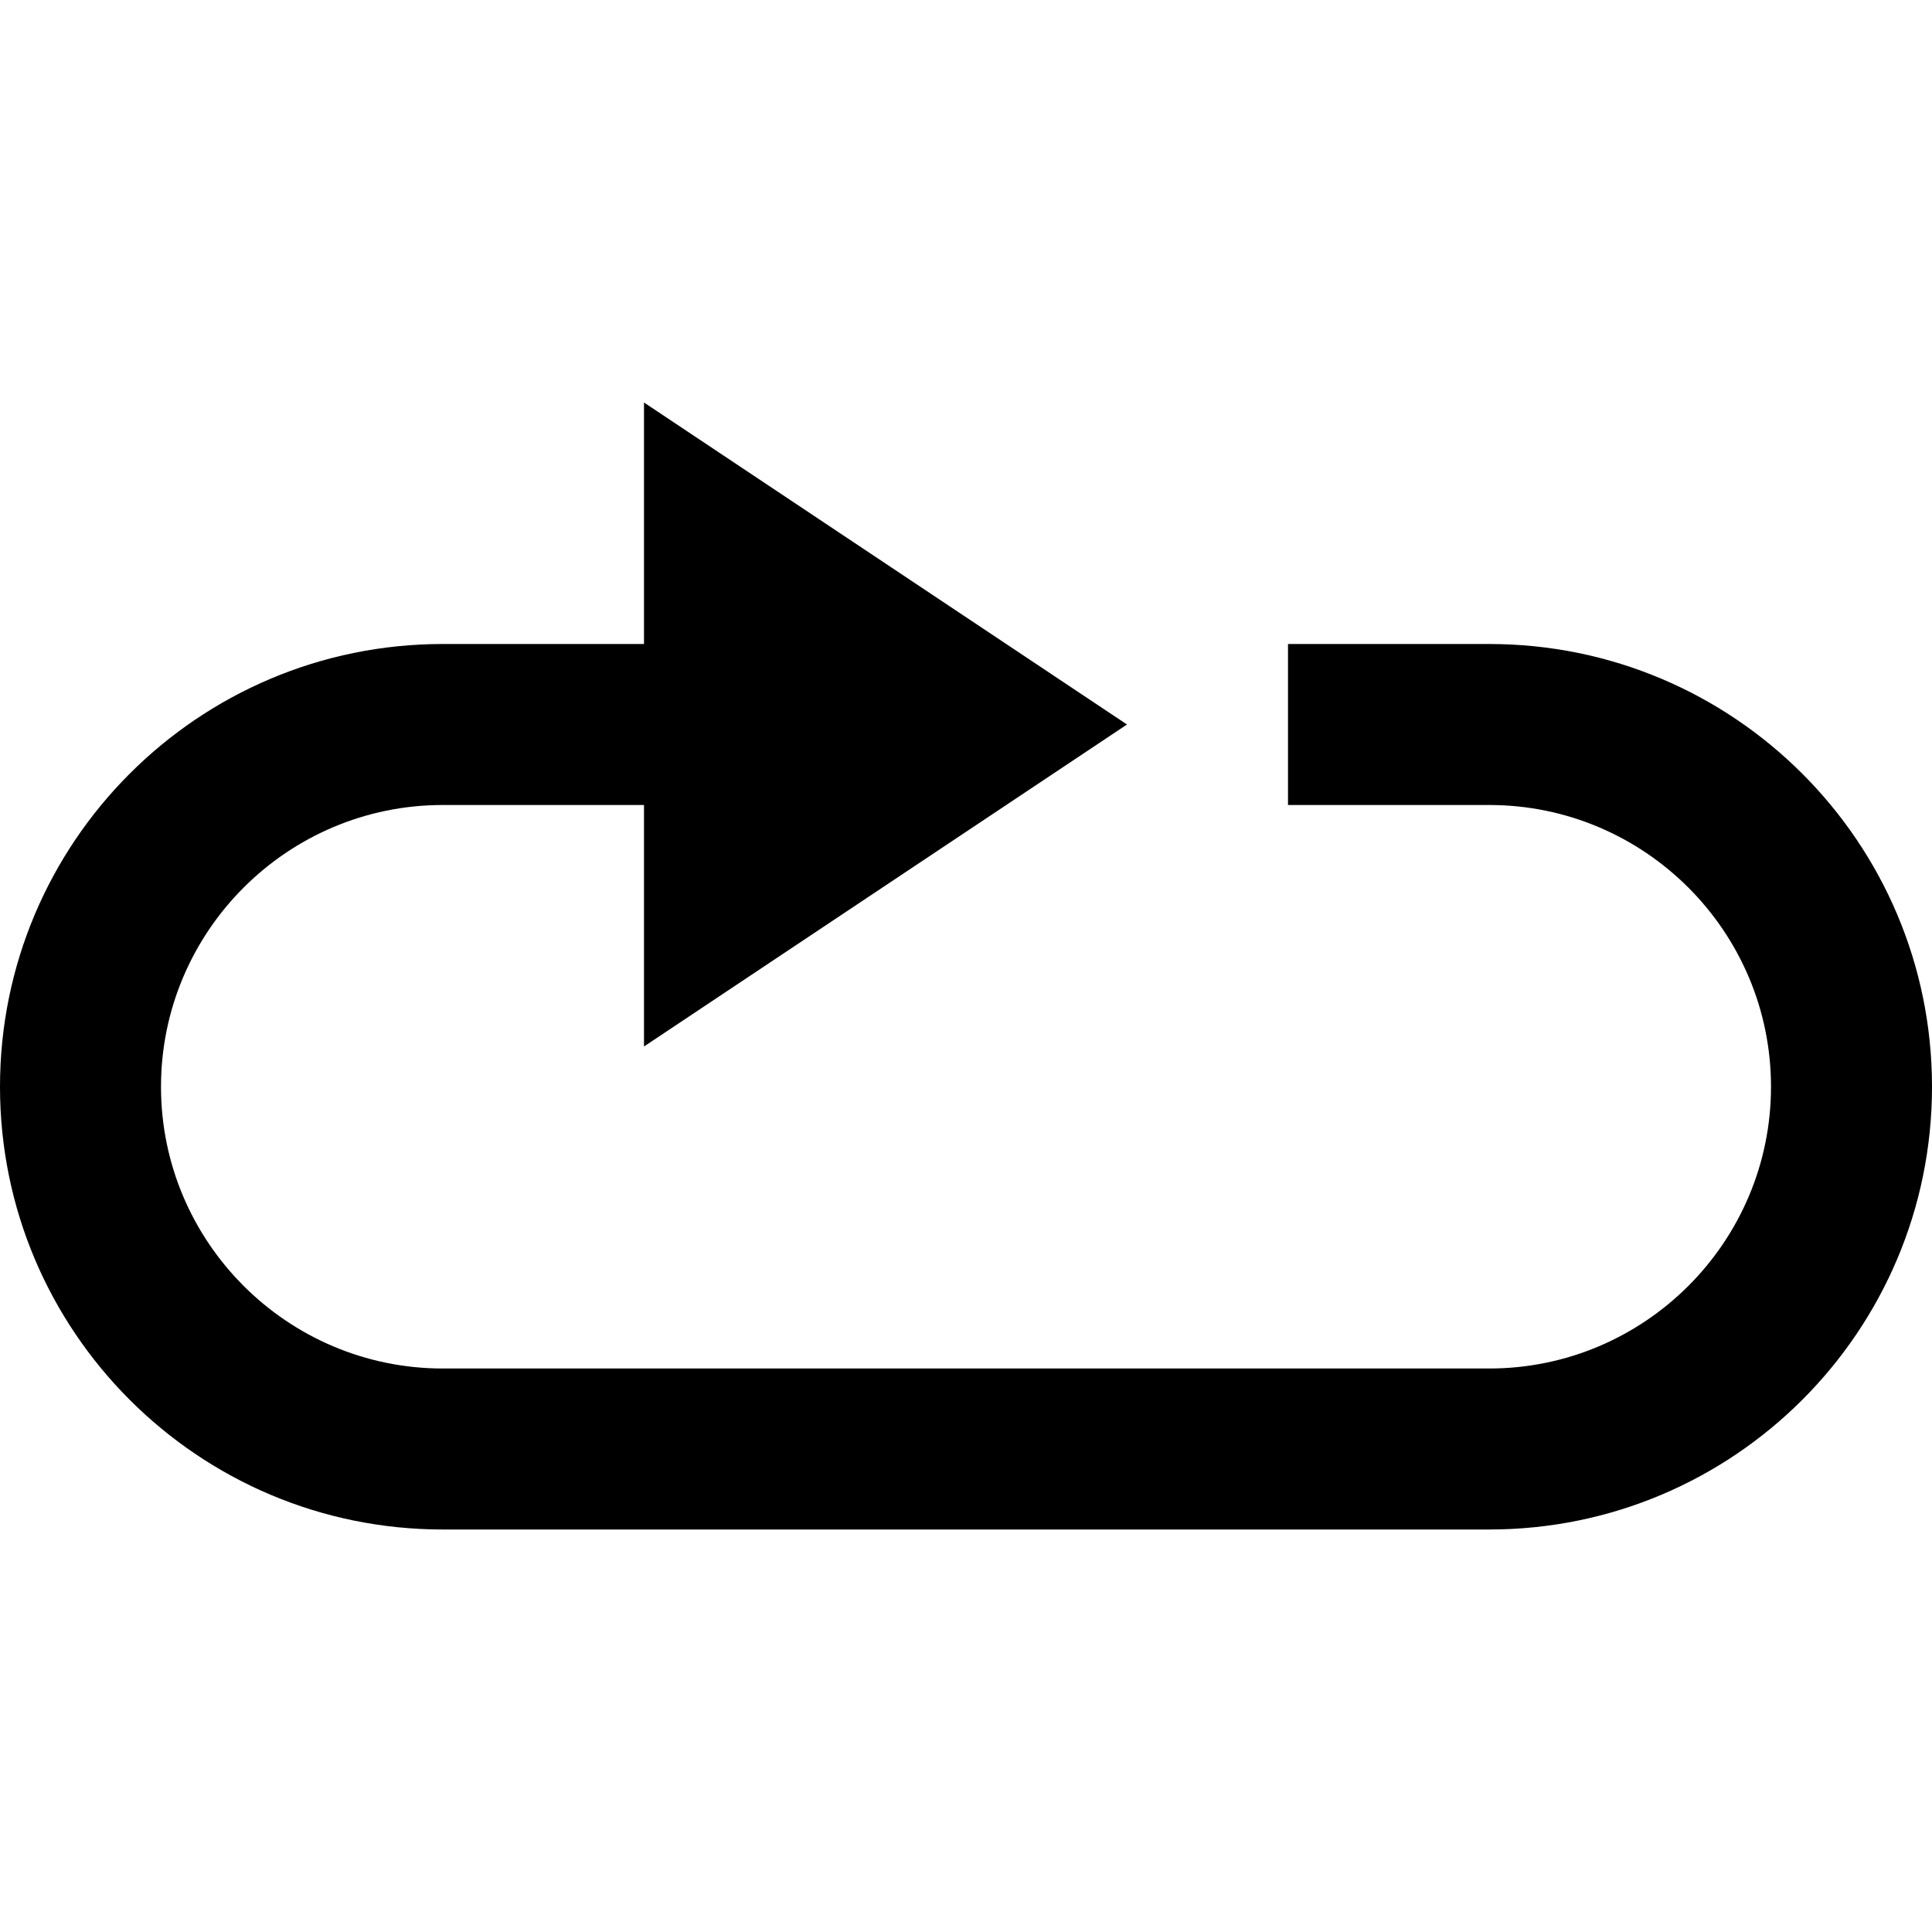
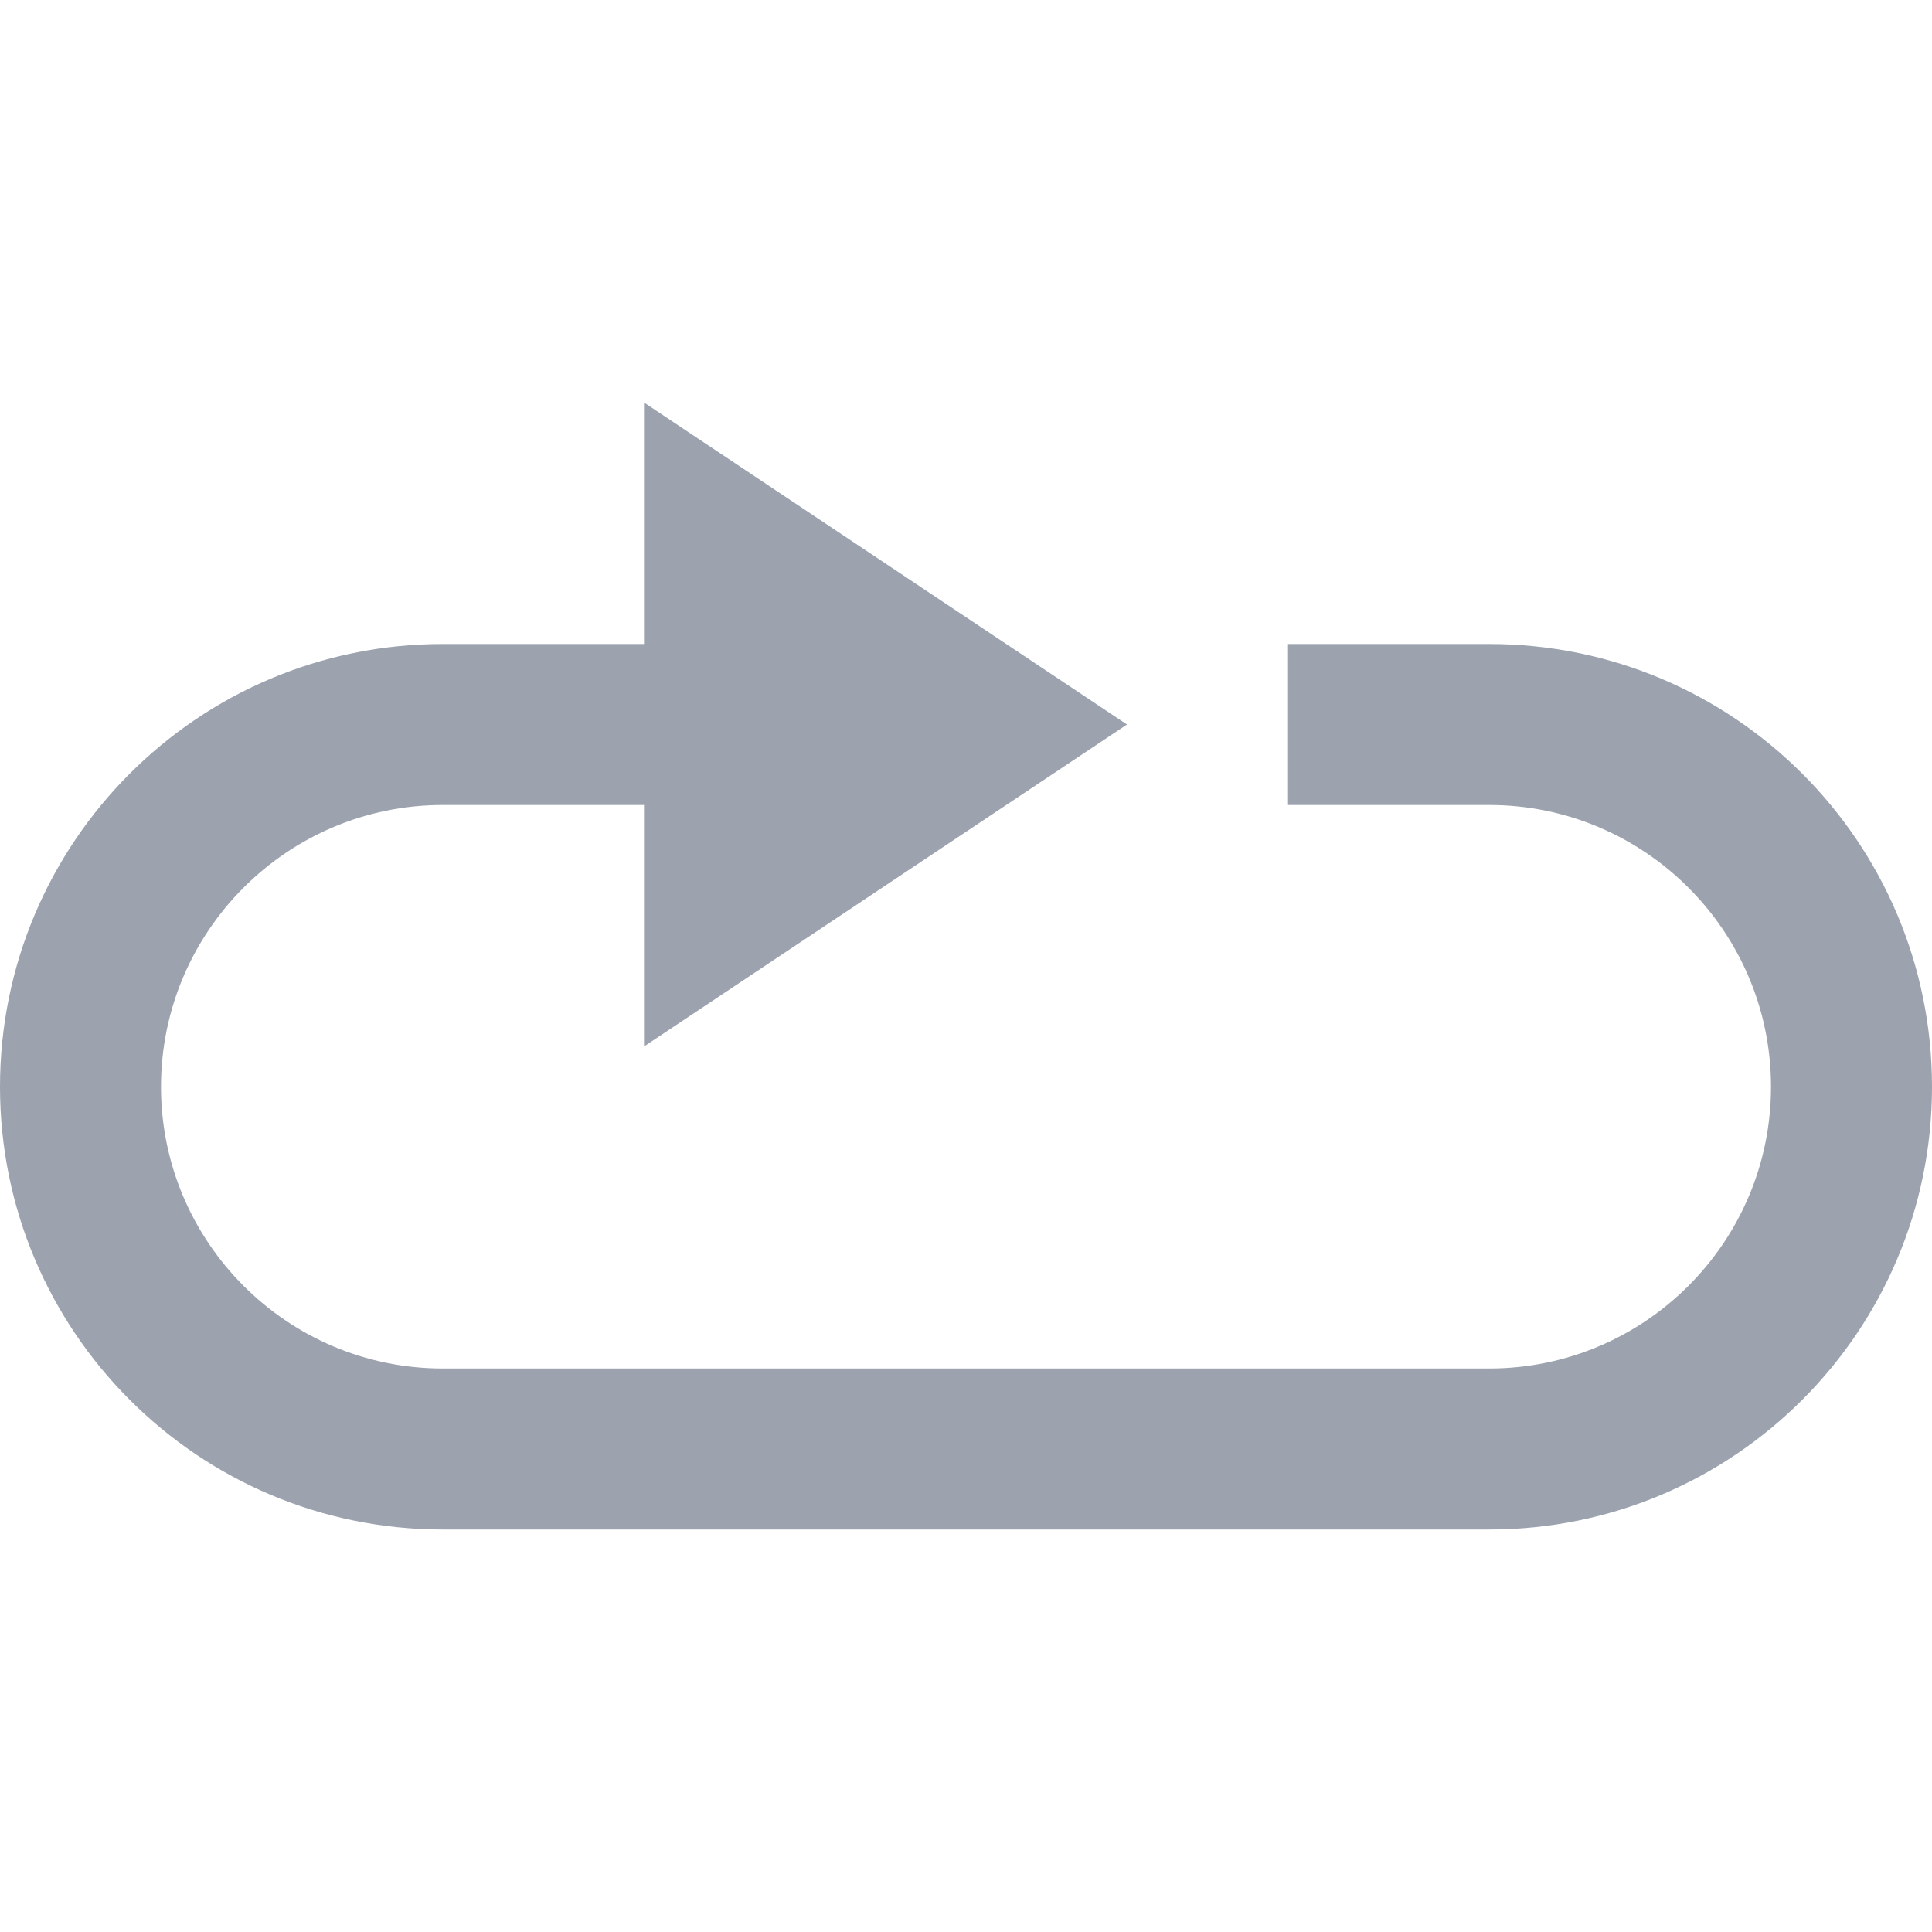
- <svg xmlns="http://www.w3.org/2000/svg" width="24" height="24" viewBox="0 0 24 24">
+ <svg xmlns="http://www.w3.org/2000/svg" fill="#9ca3af" width="24" height="24" viewBox="0 0 24 24">
  <path d="M18.5 8h-2.5v2h2.5c1.93 0 3.5 1.57 3.5 3.5s-1.57 3.5-3.5 3.5h-13c-1.93 0-3.5-1.57-3.5-3.5s1.57-3.5 3.5-3.5h2.5v3l6-4-6-4v3h-2.5c-3.037 0-5.5 2.463-5.5 5.5s2.463 5.5 5.5 5.5h13c3.037 0 5.5-2.463 5.5-5.5s-2.463-5.5-5.5-5.5z" />
</svg>
